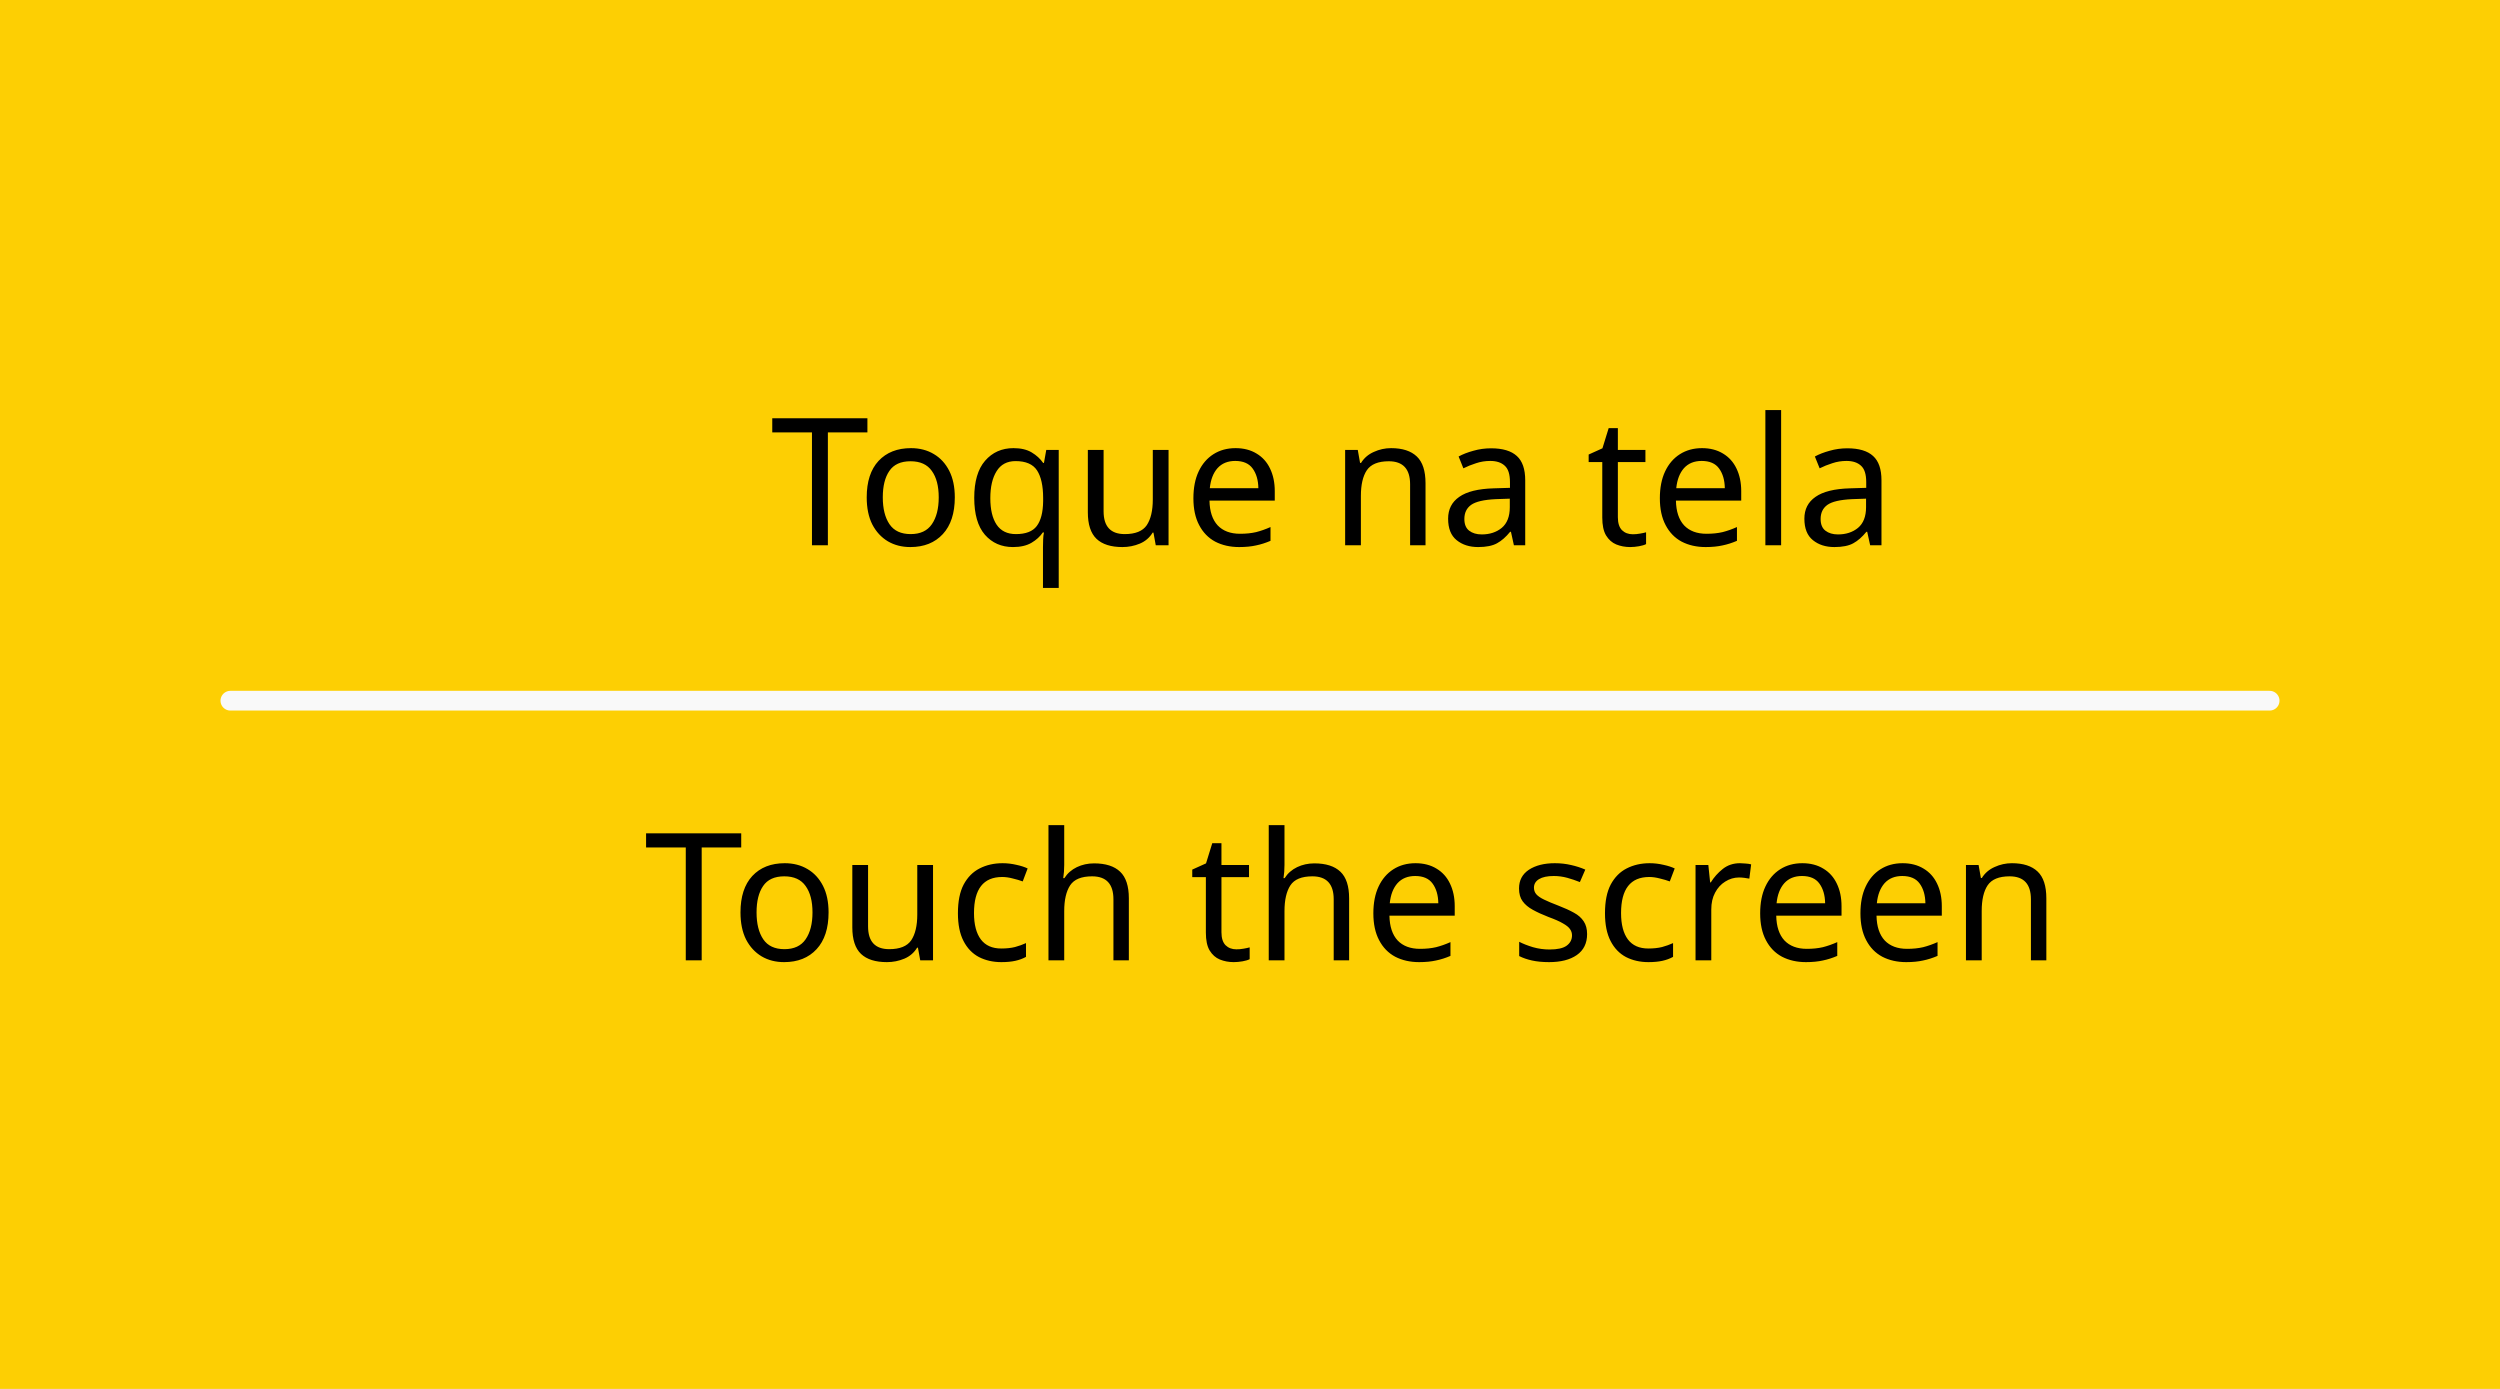
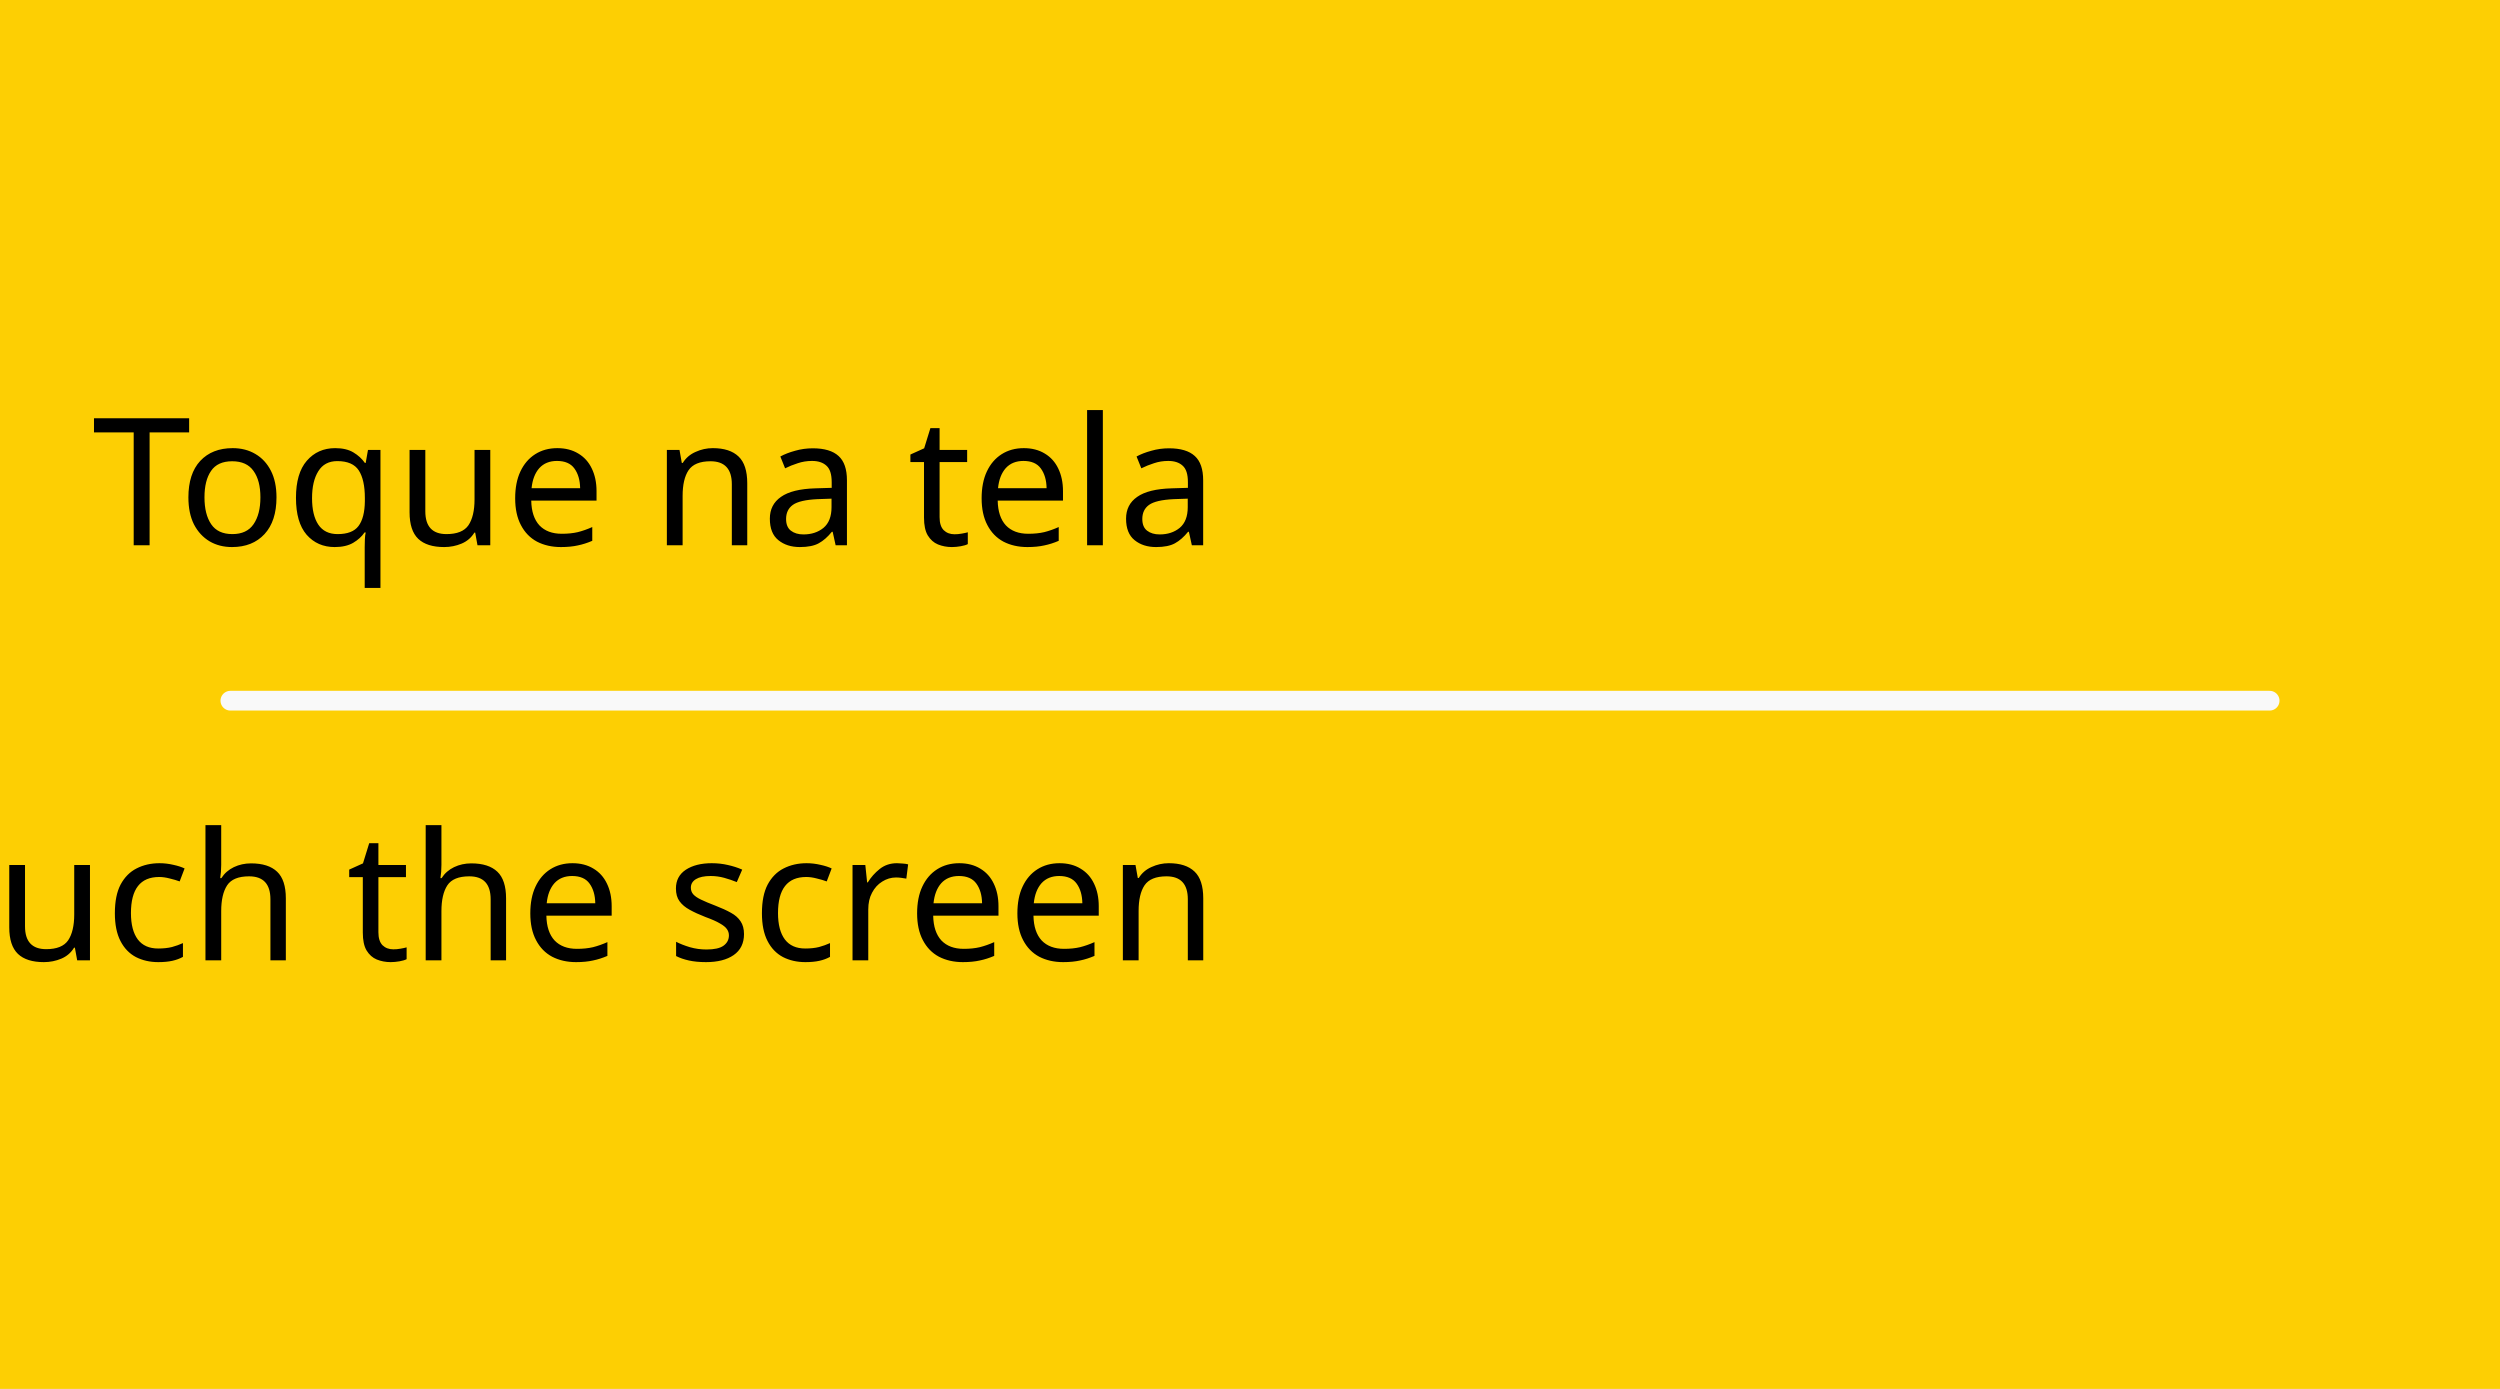
<svg xmlns="http://www.w3.org/2000/svg" width="238.125mm" height="132.292mm" viewBox="0 0 238.125 132.292" version="1.1" id="svg9497">
  <defs id="defs9491">
    <clipPath clipPathUnits="userSpaceOnUse" id="clipPath14035">
      <rect style="fill:#000000;fill-opacity:1;stroke:none;stroke-width:1.457;stroke-linecap:round;stroke-linejoin:bevel;stroke-miterlimit:4;stroke-dasharray:none;stroke-opacity:1;paint-order:stroke fill markers" id="rect14037" width="270.933" height="131.536" x="-311.955" y="64.998" />
    </clipPath>
  </defs>
  <g id="layer1" transform="translate(-34.47683,-65.84589)">
    <path id="rect2107" style="opacity:1;fill:#fdcf03;fill-opacity:1;stroke:none;stroke-width:6.636;stroke-linecap:round;stroke-linejoin:round;stroke-miterlimit:4;stroke-dasharray:none;paint-order:stroke fill markers" d="M 34.477,65.846 H 272.602 c 0,0 0,10e-7 0,3e-6 V 198.138 c 0,0 0,0 0,0 H 34.477 c 0,0 -2e-6,0 -2e-6,0 V 65.846 c 0,-2e-6 2e-6,-3e-6 2e-6,-3e-6 z" />
-     <text xml:space="preserve" style="font-style:normal;font-variant:normal;font-weight:normal;font-stretch:normal;font-size:16.933px;line-height:1.25;font-family:Calibri;-inkscape-font-specification:Calibri;letter-spacing:0px;word-spacing:0px;fill:#000000;fill-opacity:1;stroke:none;stroke-width:0.265" x="107.862" y="117.782" id="text2111">
-       <tspan id="tspan2109" x="107.862" y="117.782" style="font-size:16.933px;stroke-width:0.265">Toque na tela</tspan>
+     <text xml:space="preserve" style="font-style:normal;font-variant:normal;font-weight:normal;font-stretch:normal;font-size:16.933px;line-height:1.25;font-family:Calibri;-inkscape-font-specification:Calibri;letter-spacing:0px;word-spacing:0px;fill:#000000;fill-opacity:1;stroke:none;stroke-width:0.265;text-anchor:middle;text-align:center;" x="153.415" y="117.782" id="text2111">
+       <tspan id="tspan2109" x="107.862" y="117.782" style="font-size:16.933px;stroke-width:0.265;text-anchor:middle;text-align:center;">Toque na tela</tspan>
    </text>
-     <text id="text2119" y="157.317" x="95.844" style="font-style:normal;font-variant:normal;font-weight:normal;font-stretch:normal;font-size:19.756px;line-height:1.25;font-family:Calibri;-inkscape-font-specification:Calibri;letter-spacing:0px;word-spacing:0px;fill:#000000;fill-opacity:1;stroke:none;stroke-width:0.265" xml:space="preserve">
-       <tspan style="font-size:16.933px;stroke-width:0.265" y="157.317" x="95.844" id="tspan2117">Touch the screen</tspan>
+     <text id="text2119" y="157.317" x="153.415" style="font-style:normal;font-variant:normal;font-weight:normal;font-stretch:normal;font-size:19.756px;line-height:1.25;font-family:Calibri;-inkscape-font-specification:Calibri;letter-spacing:0px;word-spacing:0px;fill:#000000;fill-opacity:1;stroke:none;stroke-width:0.265;text-anchor:middle;text-align:center;" xml:space="preserve">
+       <tspan style="font-size:16.933px;stroke-width:0.265;text-anchor:middle;text-align:center;" y="157.317" x="95.844" id="tspan2117">Touch the screen</tspan>
    </text>
    <path id="path2155" d="m 250.659,132.587 c -194.239,0 -194.239,0 -194.239,0" style="opacity:1;fill:#ffffff;fill-opacity:1;stroke:#f9f9f9;stroke-width:1.88;stroke-linecap:round;stroke-linejoin:miter;stroke-miterlimit:4;stroke-dasharray:none;stroke-opacity:1;paint-order:stroke fill markers" />
  </g>
</svg>
